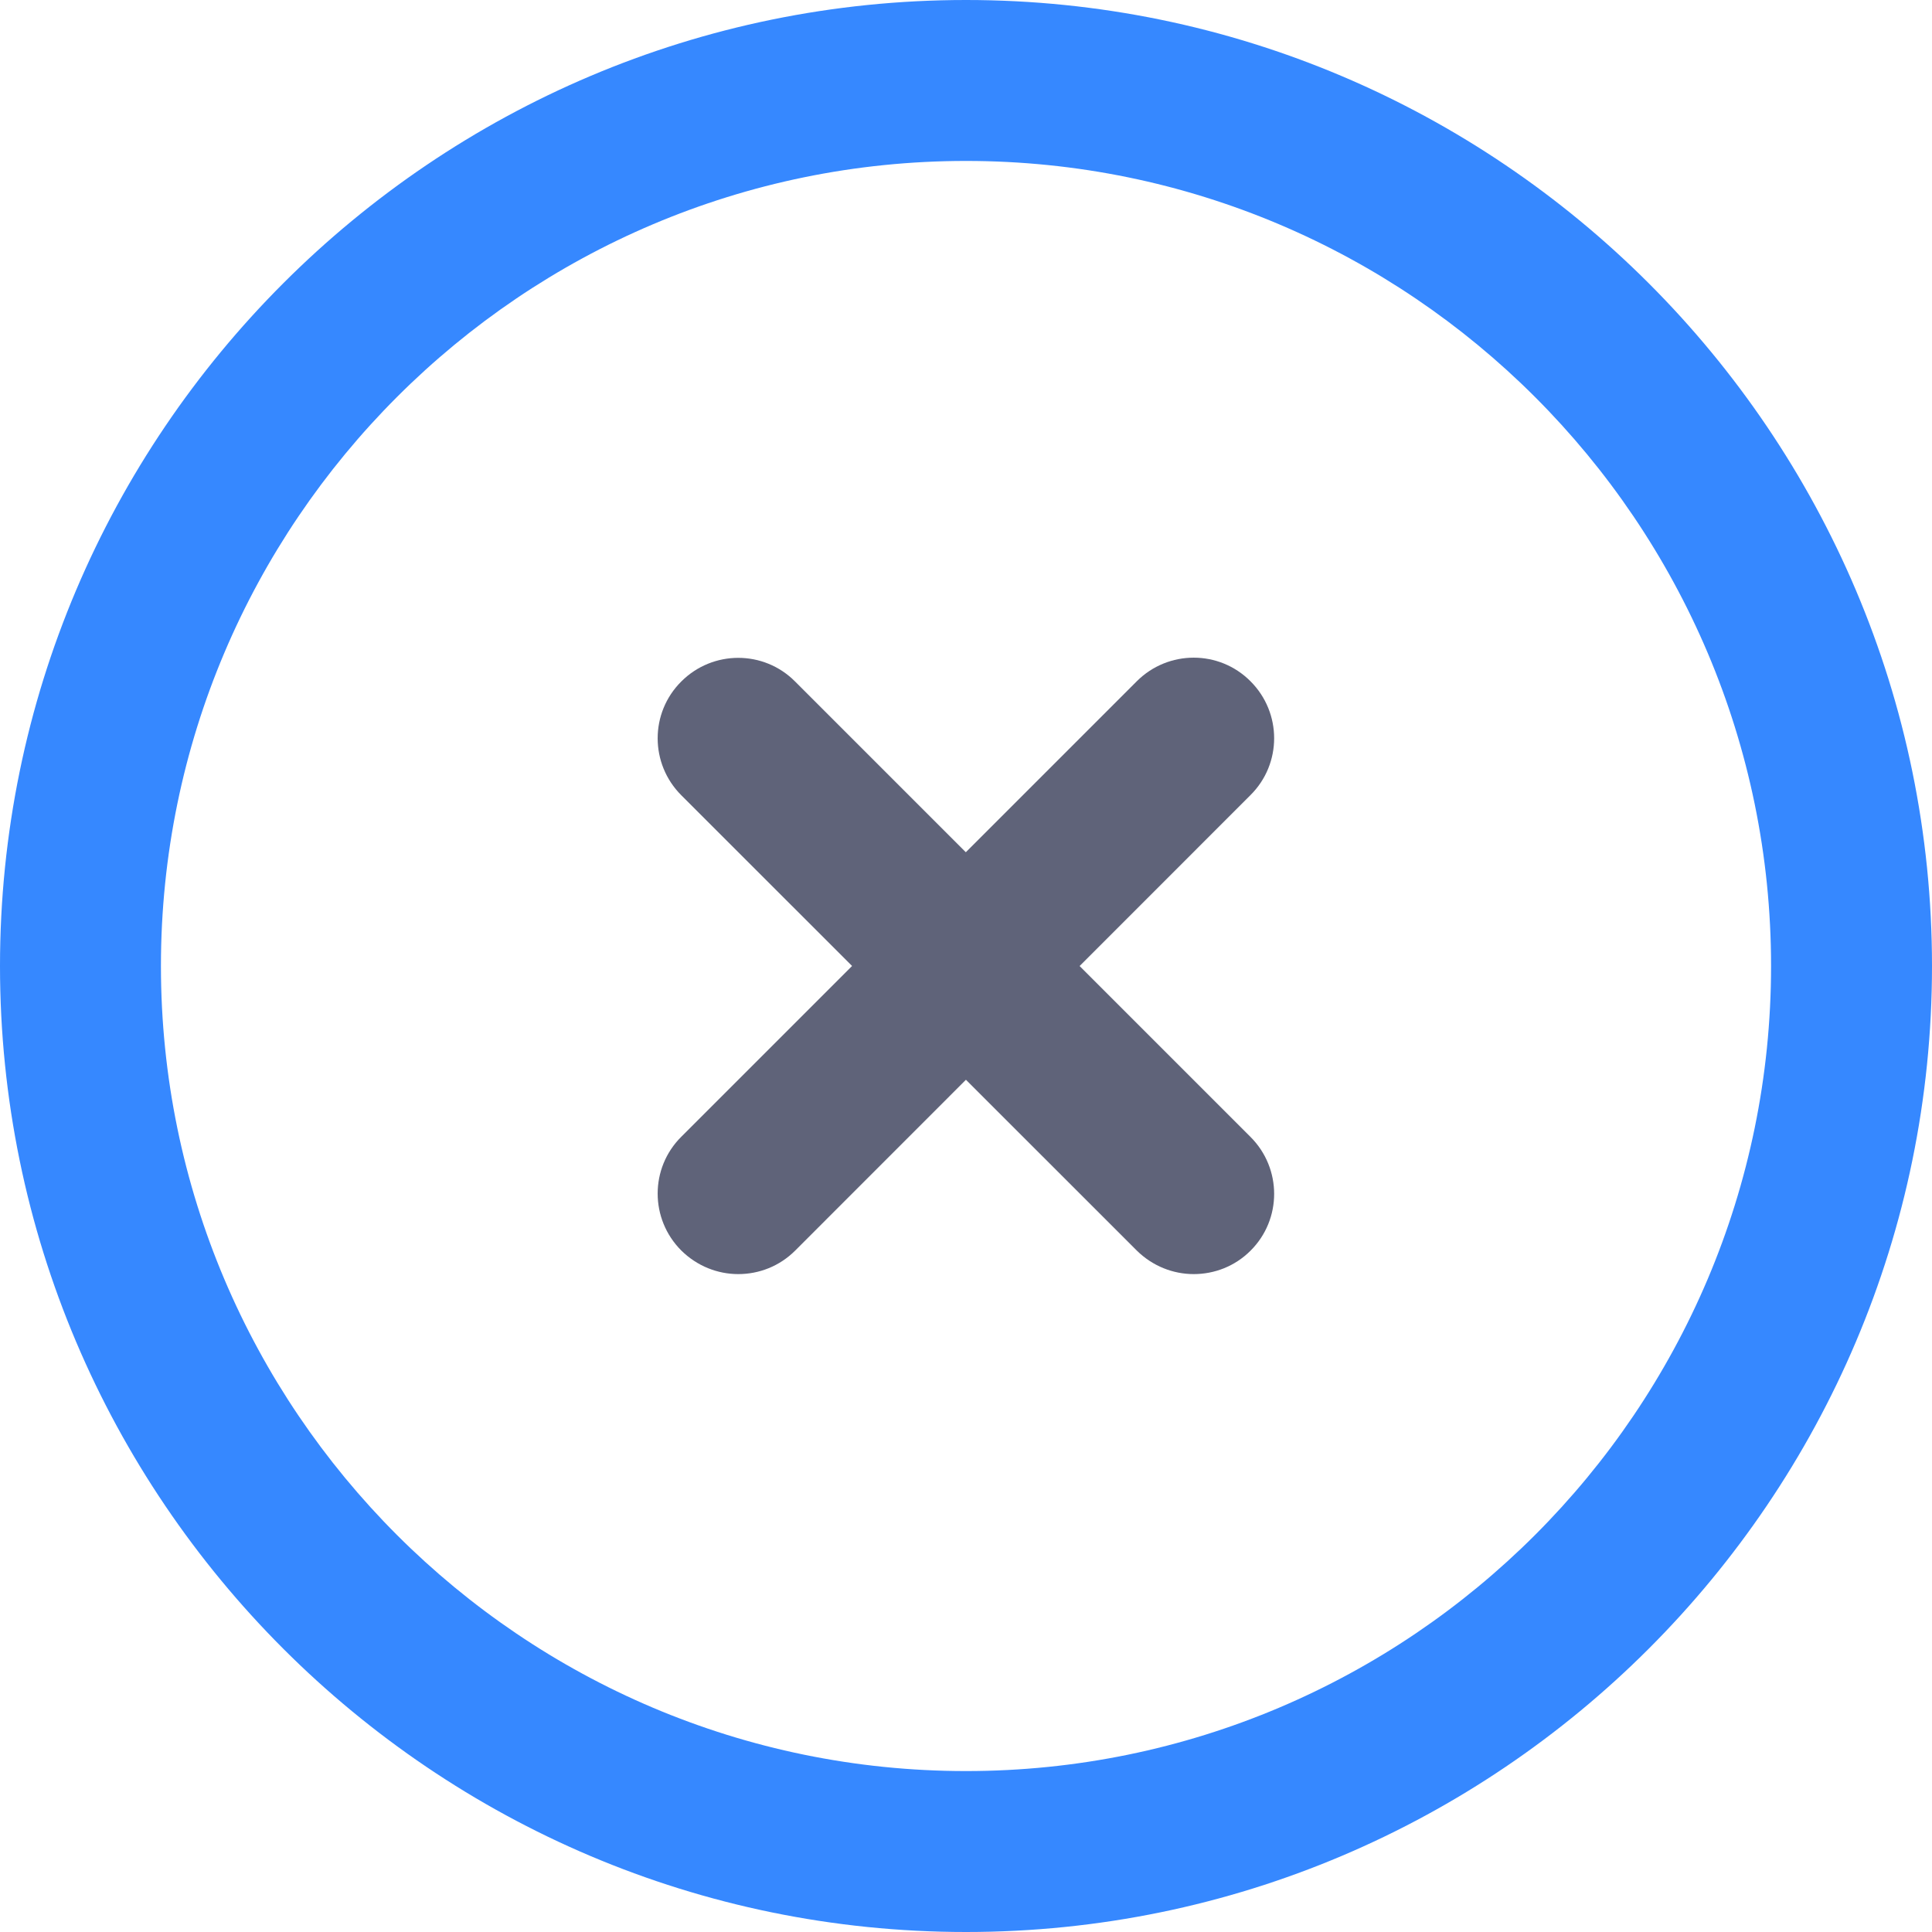
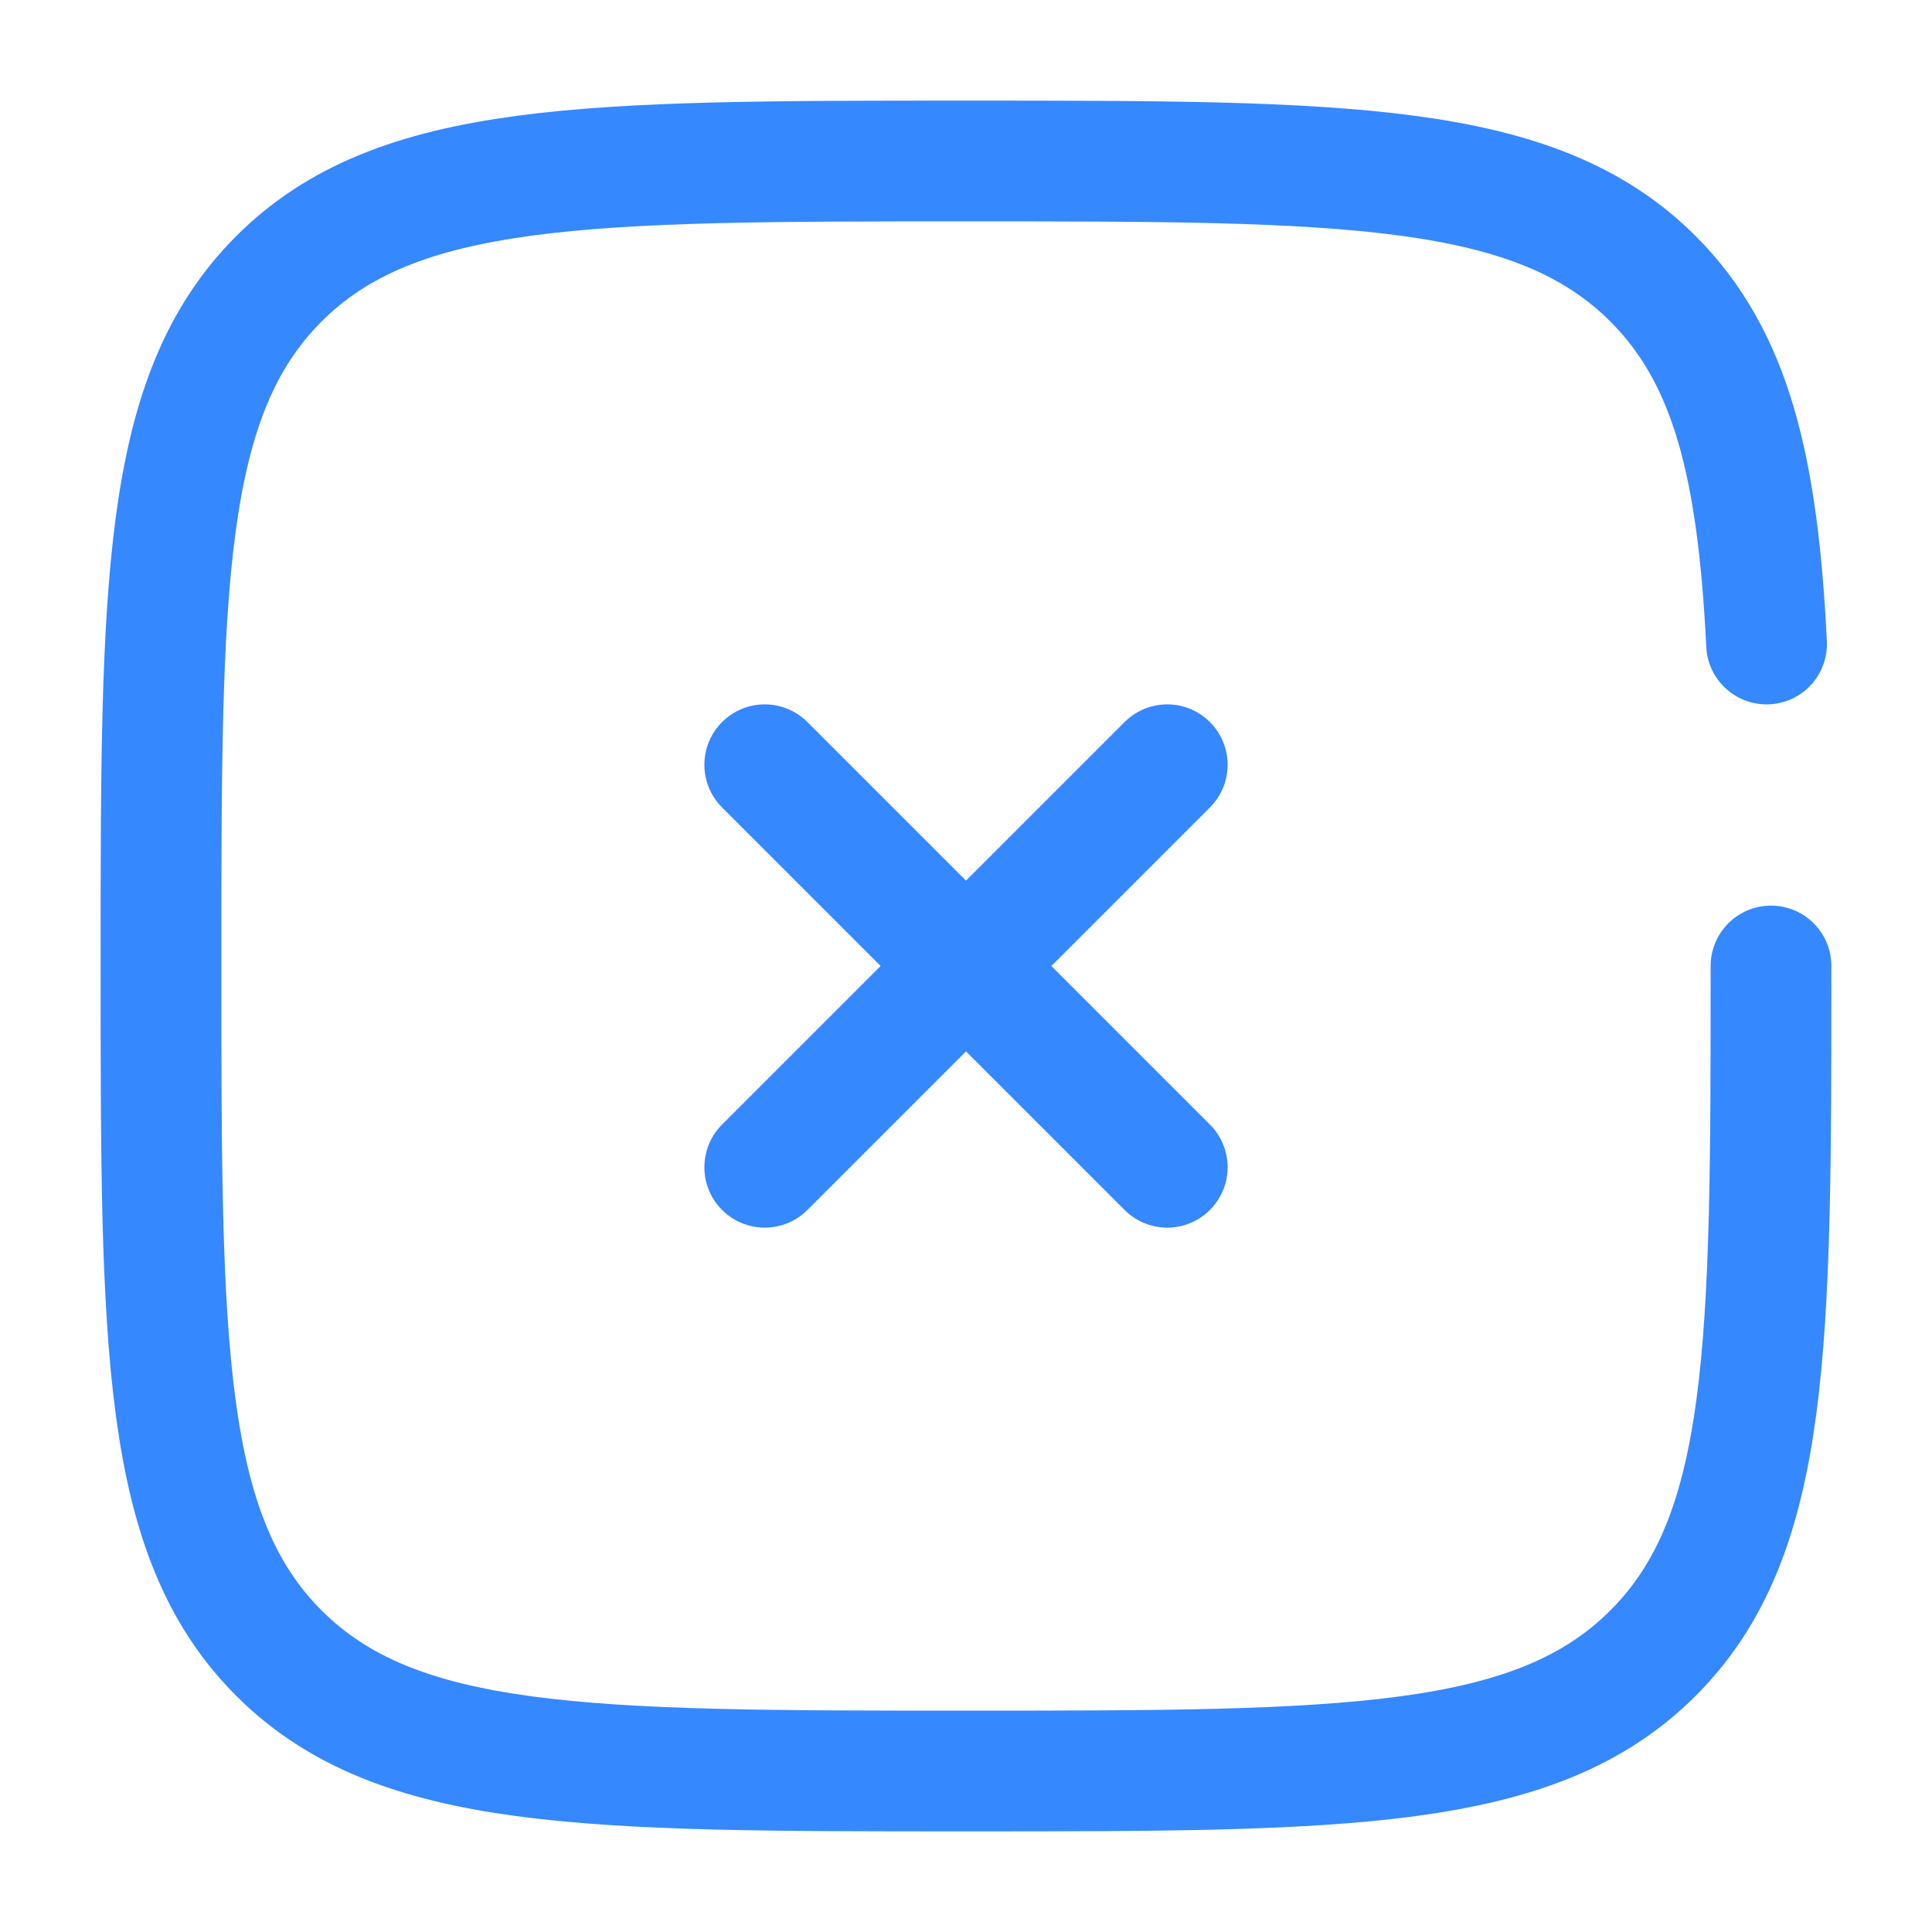
- <svg xmlns="http://www.w3.org/2000/svg" width="800px" height="800px" viewBox="0 0 1024 1024" class="icon" version="1.1">
-   <path d="M512 1024C229.7 1024 0 794.3 0 512S229.7 0 512 0s512 229.7 512 512-229.7 512-512 512z m0-938.7C276.7 85.3 85.3 276.7 85.3 512S276.7 938.7 512 938.7 938.7 747.3 938.7 512 747.3 85.3 512 85.3z" fill="#3688FF" />
-   <path d="M632.7 675.3c-10.9 0-21.8-4.2-30.2-12.5L361.1 421.5c-16.7-16.7-16.7-43.7 0-60.3 16.7-16.7 43.7-16.7 60.3 0l241.4 241.4c16.7 16.7 16.7 43.7 0 60.3-8.3 8.3-19.2 12.4-30.1 12.4z" fill="#5F6379" />
-   <path d="M391.3 675.3c-10.9 0-21.8-4.2-30.2-12.5-16.7-16.7-16.7-43.7 0-60.3l241.4-241.4c16.7-16.7 43.7-16.7 60.3 0 16.7 16.7 16.7 43.7 0 60.3L421.5 662.8c-8.4 8.4-19.3 12.5-30.2 12.5z" fill="#5F6379" />
+ <svg xmlns="http://www.w3.org/2000/svg" width="800px" height="800px" viewBox="0 0 24 24" fill="none">
+   <g id="SVGRepo_bgCarrier" stroke-width="0" />
+   <g id="SVGRepo_tracerCarrier" stroke-linecap="round" stroke-linejoin="round" />
+   <g id="SVGRepo_iconCarrier">
+     <path d="M14.5 9.5L9.5 14.5M9.5 9.5L14.5 14.5" stroke="#3688ff" stroke-width="1.5" stroke-linecap="round" />
+     <path d="M22 12C22 16.714 22 19.071 20.535 20.535C19.071 22 16.714 22 12 22C7.286 22 4.929 22 3.464 20.535C2 19.071 2 16.714 2 12C2 7.286 2 4.929 3.464 3.464C4.929 2 7.286 2 12 2C16.714 2 19.071 2 20.535 3.464C21.509 4.438 21.836 5.807 21.945 8" stroke="#3688ff" stroke-width="1.5" stroke-linecap="round" />
+   </g>
</svg>
